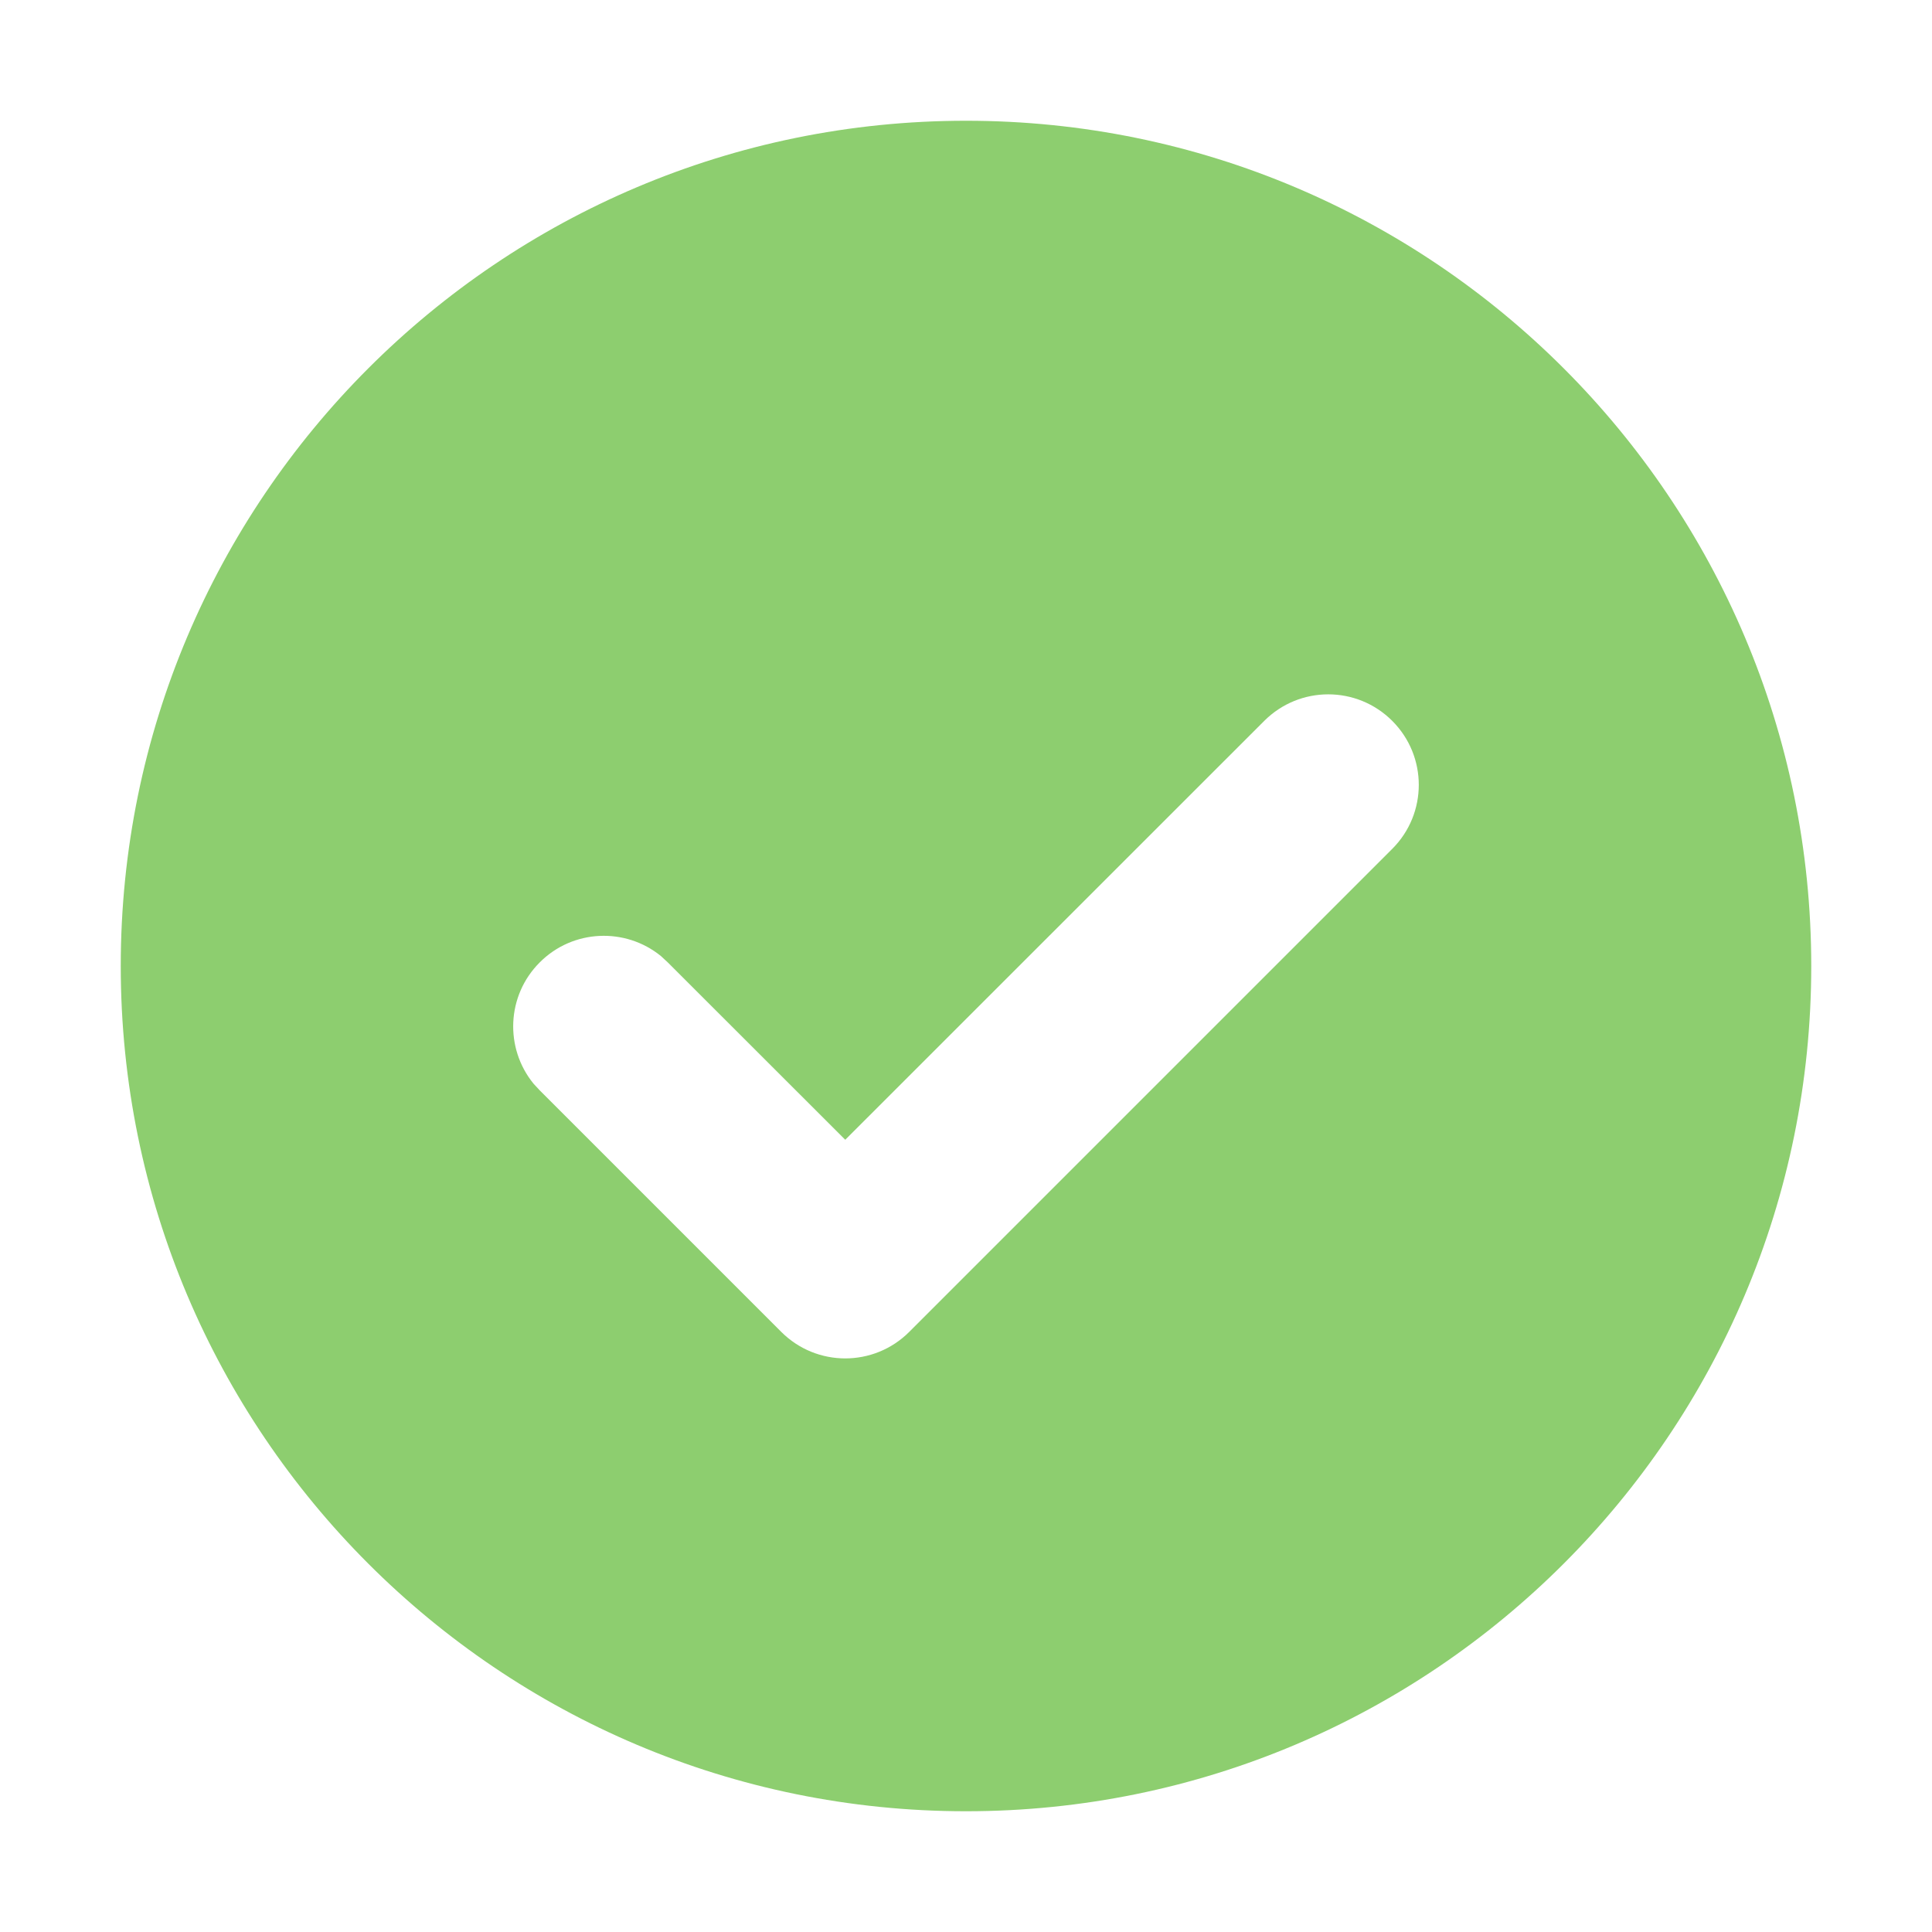
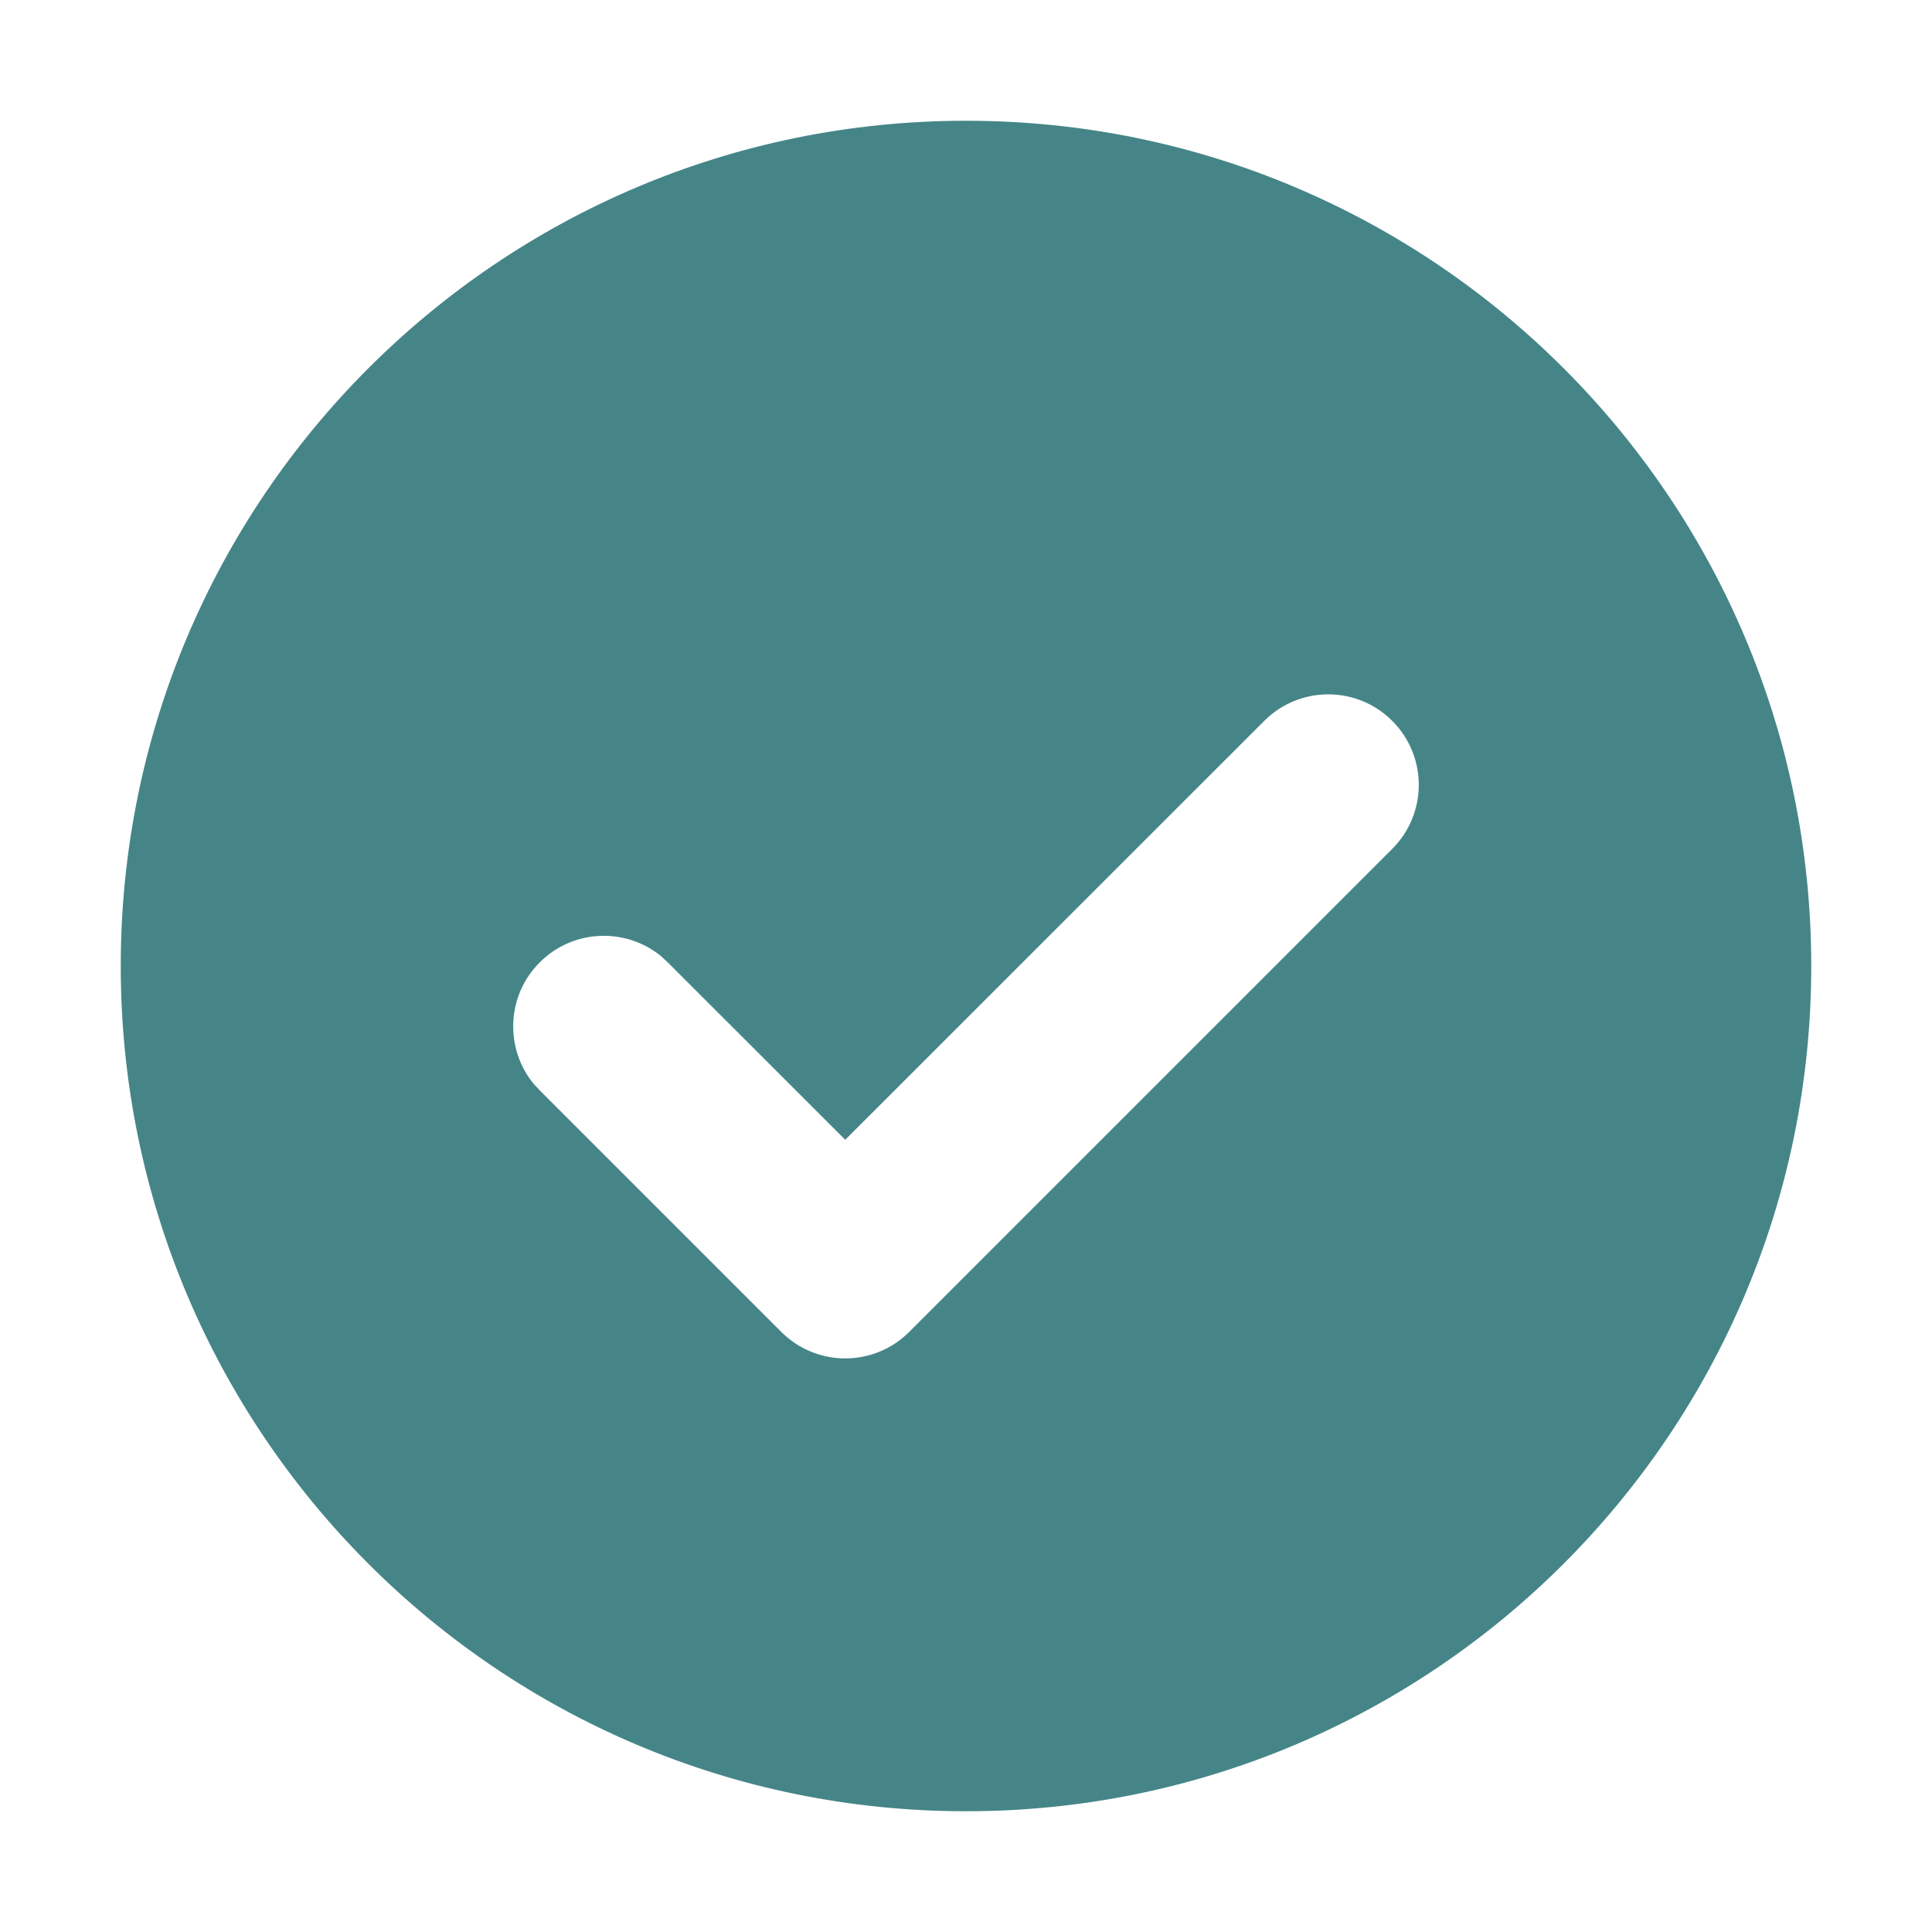
<svg xmlns="http://www.w3.org/2000/svg" width="16" height="16" viewBox="0 0 16 16" fill="none">
-   <path d="M8 1C11.866 1 15 4.134 15 8C15 11.866 11.866 15 8 15C4.134 15 1 11.866 1 8C1 4.134 4.134 1 8 1ZM11.53 5.97C11.237 5.677 10.763 5.677 10.47 5.97L7 9.439L5.53 7.97L5.474 7.918C5.179 7.678 4.744 7.695 4.47 7.97C4.195 8.244 4.178 8.679 4.418 8.974L4.47 9.03L6.47 11.03C6.763 11.323 7.237 11.323 7.53 11.03L11.53 7.03C11.823 6.737 11.823 6.263 11.53 5.97Z" fill="#8dce6f" />
+   <path d="M8 1C11.866 1 15 4.134 15 8C15 11.866 11.866 15 8 15C4.134 15 1 11.866 1 8C1 4.134 4.134 1 8 1ZM11.53 5.97C11.237 5.677 10.763 5.677 10.47 5.97L7 9.439L5.53 7.97L5.474 7.918C5.179 7.678 4.744 7.695 4.47 7.97C4.195 8.244 4.178 8.679 4.418 8.974L4.47 9.03L6.47 11.03C6.763 11.323 7.237 11.323 7.53 11.03L11.53 7.03C11.823 6.737 11.823 6.263 11.53 5.97Z" fill="#458588" />
</svg>
